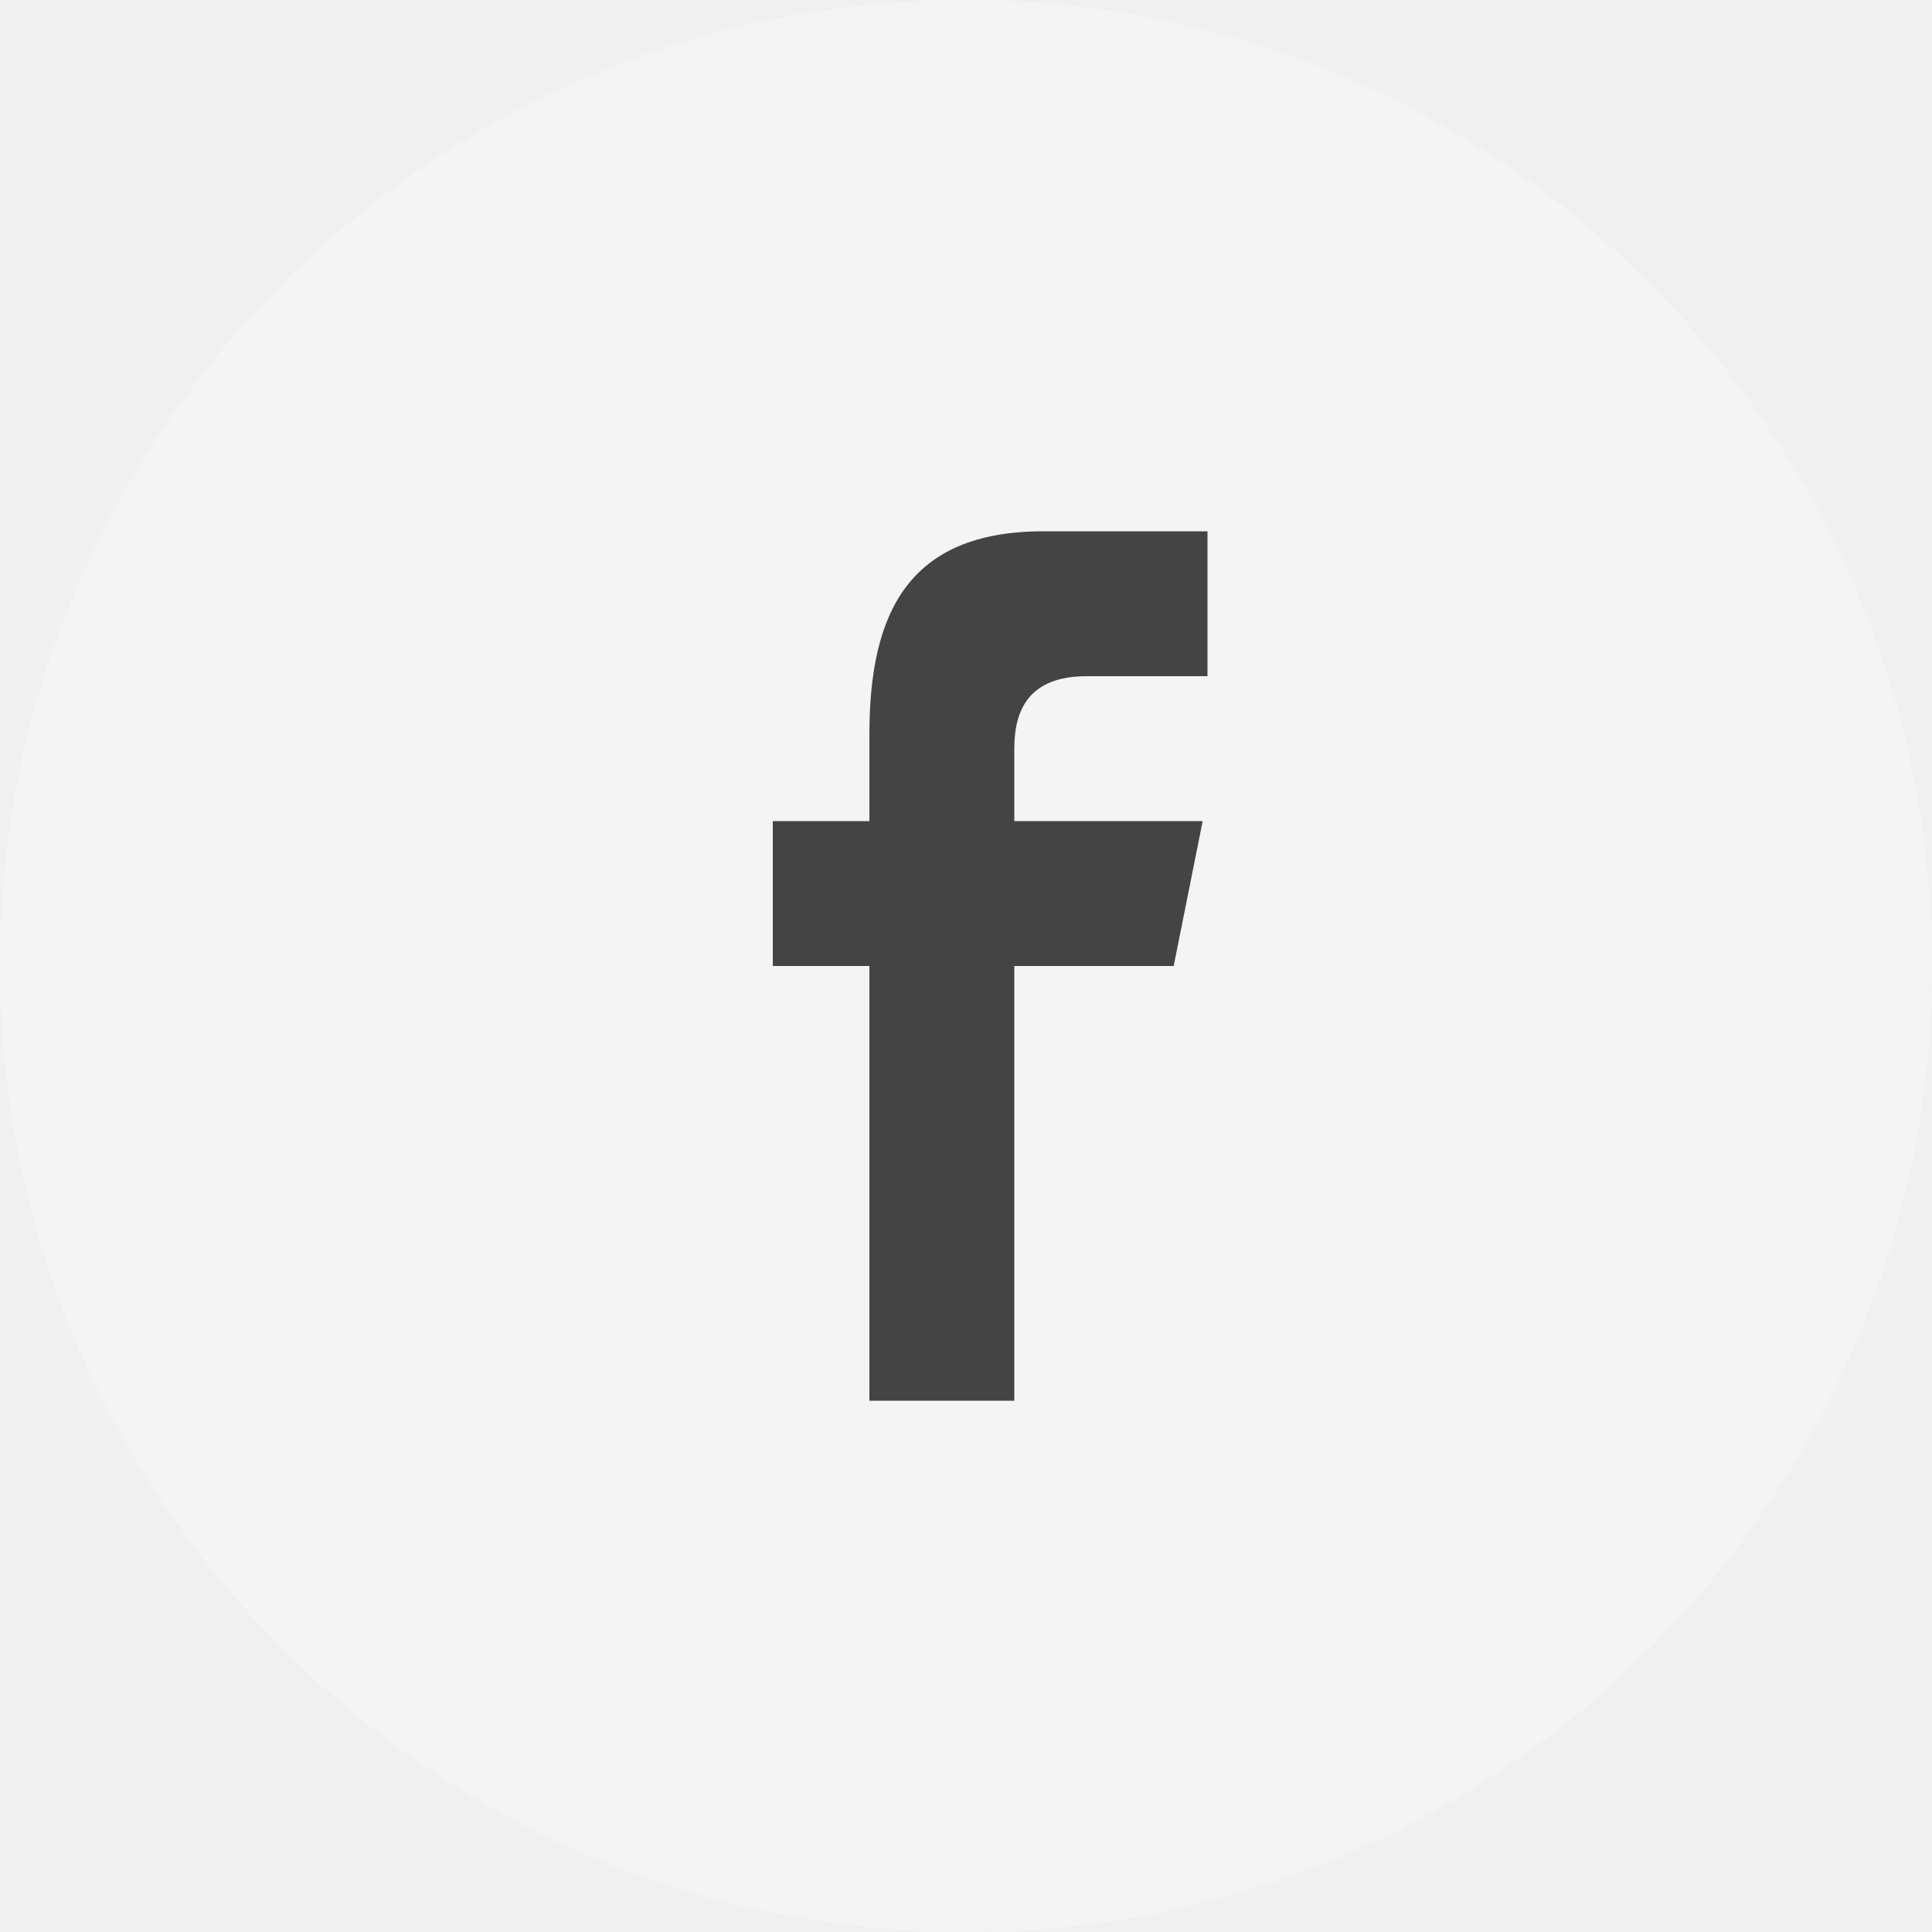
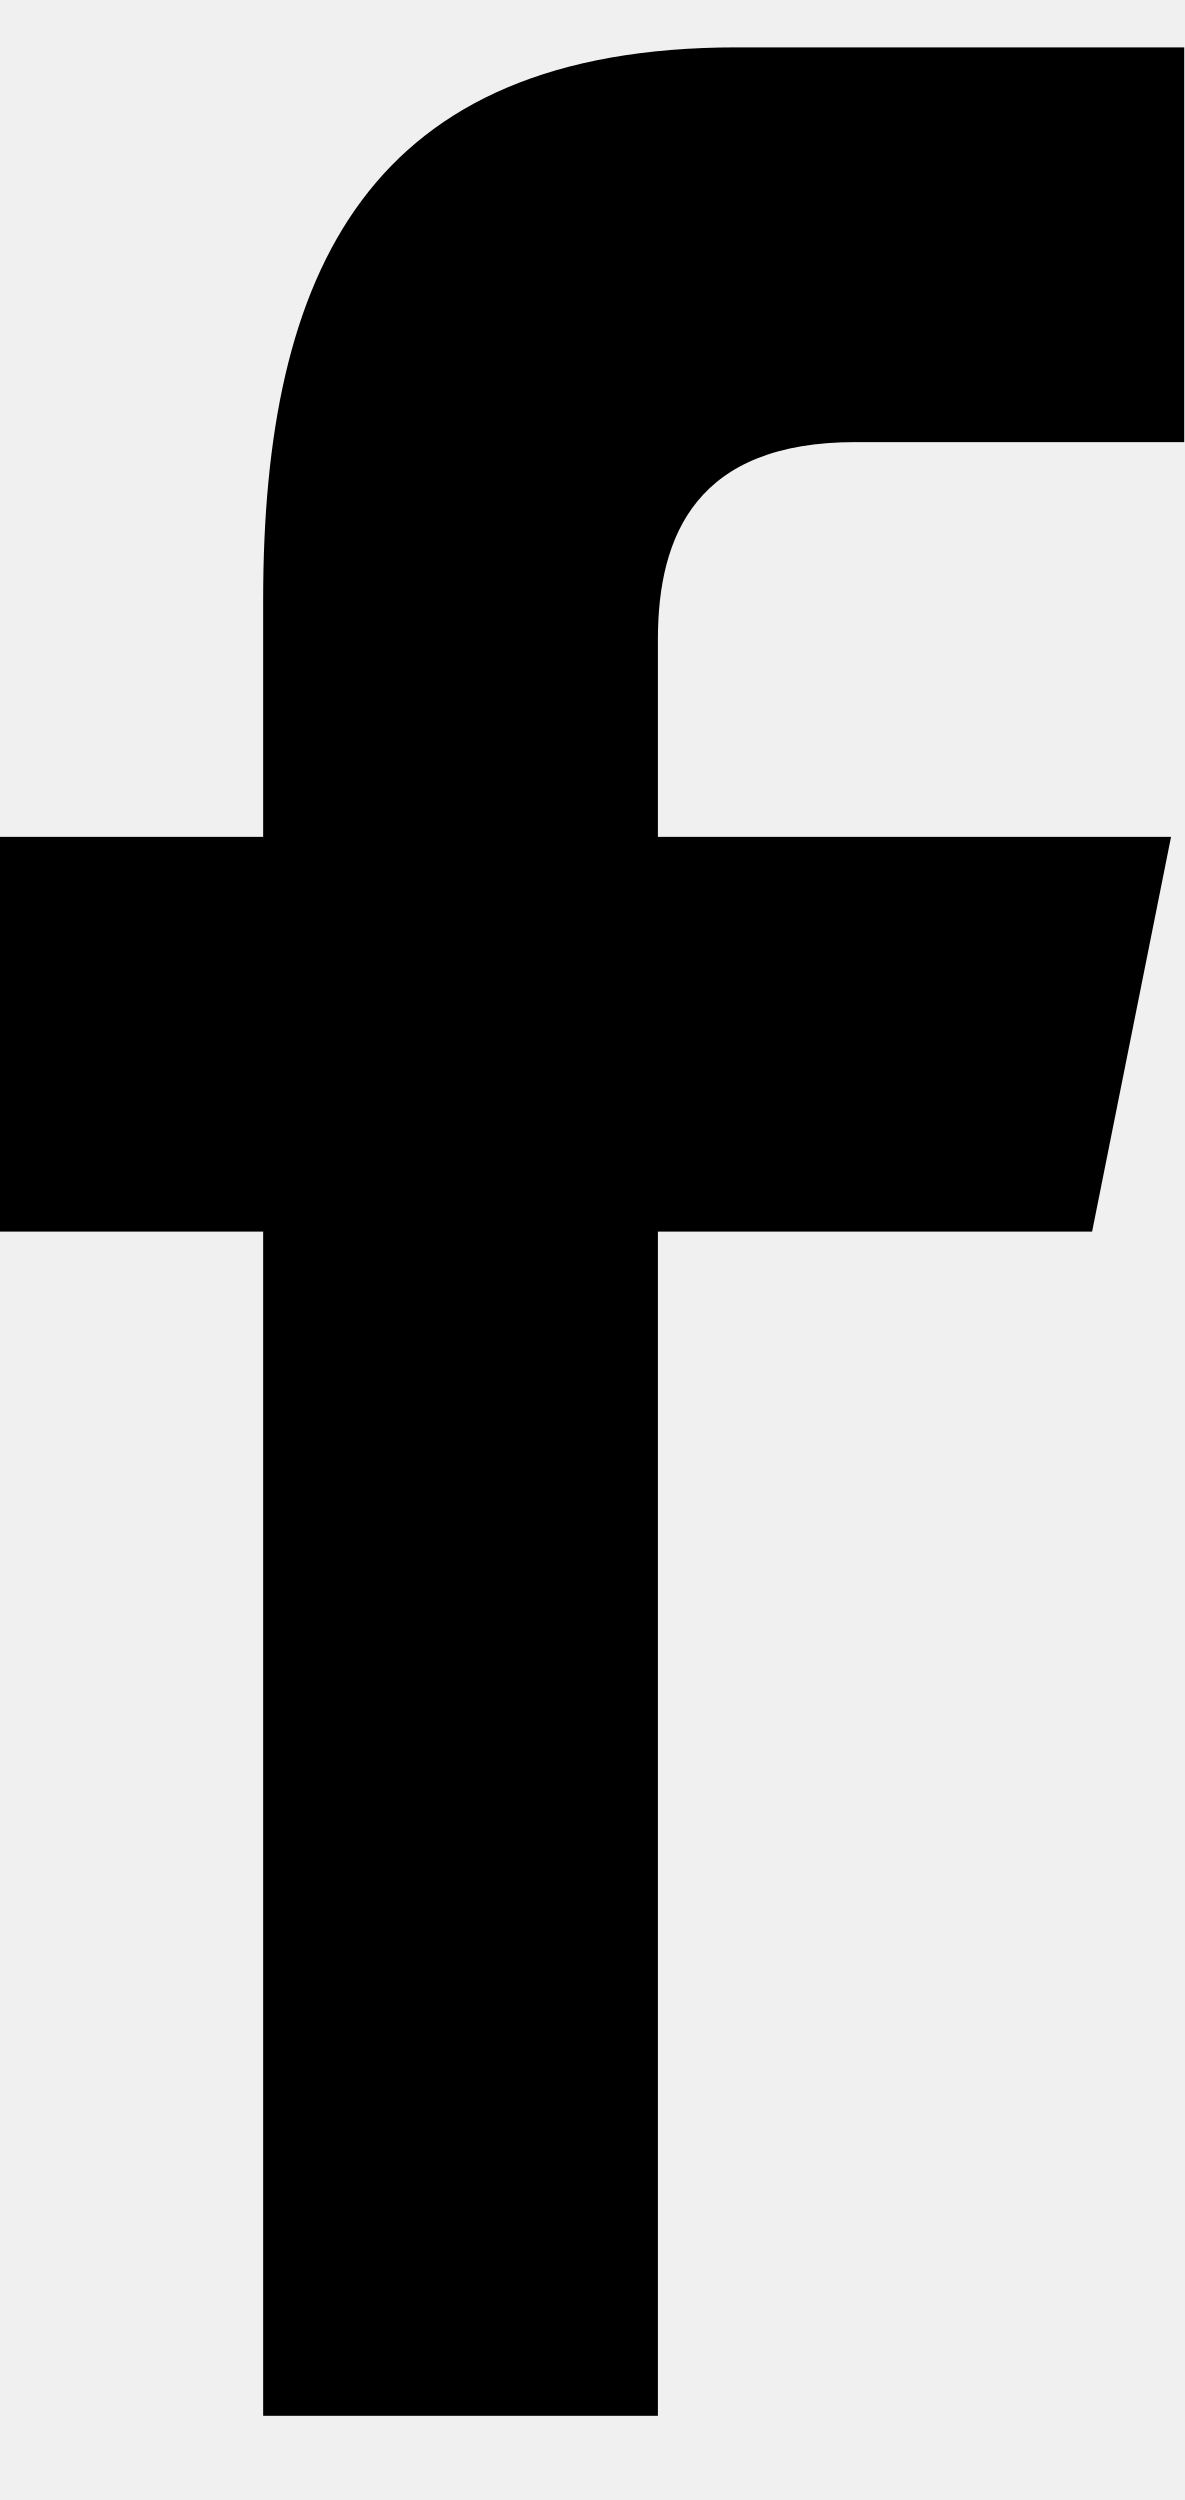
- <svg xmlns="http://www.w3.org/2000/svg" width="40" height="40" fill="none">
-   <circle cx="20" cy="20" r="20" fill="#fff" fill-opacity=".3" />
-   <path d="M22.5 14H25v-3h-3.4c-2.8 0-3.6 1.7-3.6 4.2V17h-2v3h2v9h3v-9h3.3l.6-3H21v-1.5c0-.8.3-1.5 1.5-1.5Z" fill="#444" />
+ <svg xmlns="http://www.w3.org/2000/svg" width="9" height="19" fill="none">
+   <path d="M6.5 3.36H9v-3H5.6C2.8.36 2 2.06 2 4.56v1.8H0v3h2v9h3v-9h3.3l.6-3H5v-1.5c0-.8.3-1.5 1.5-1.5Z" fill="#000" />
</svg>
